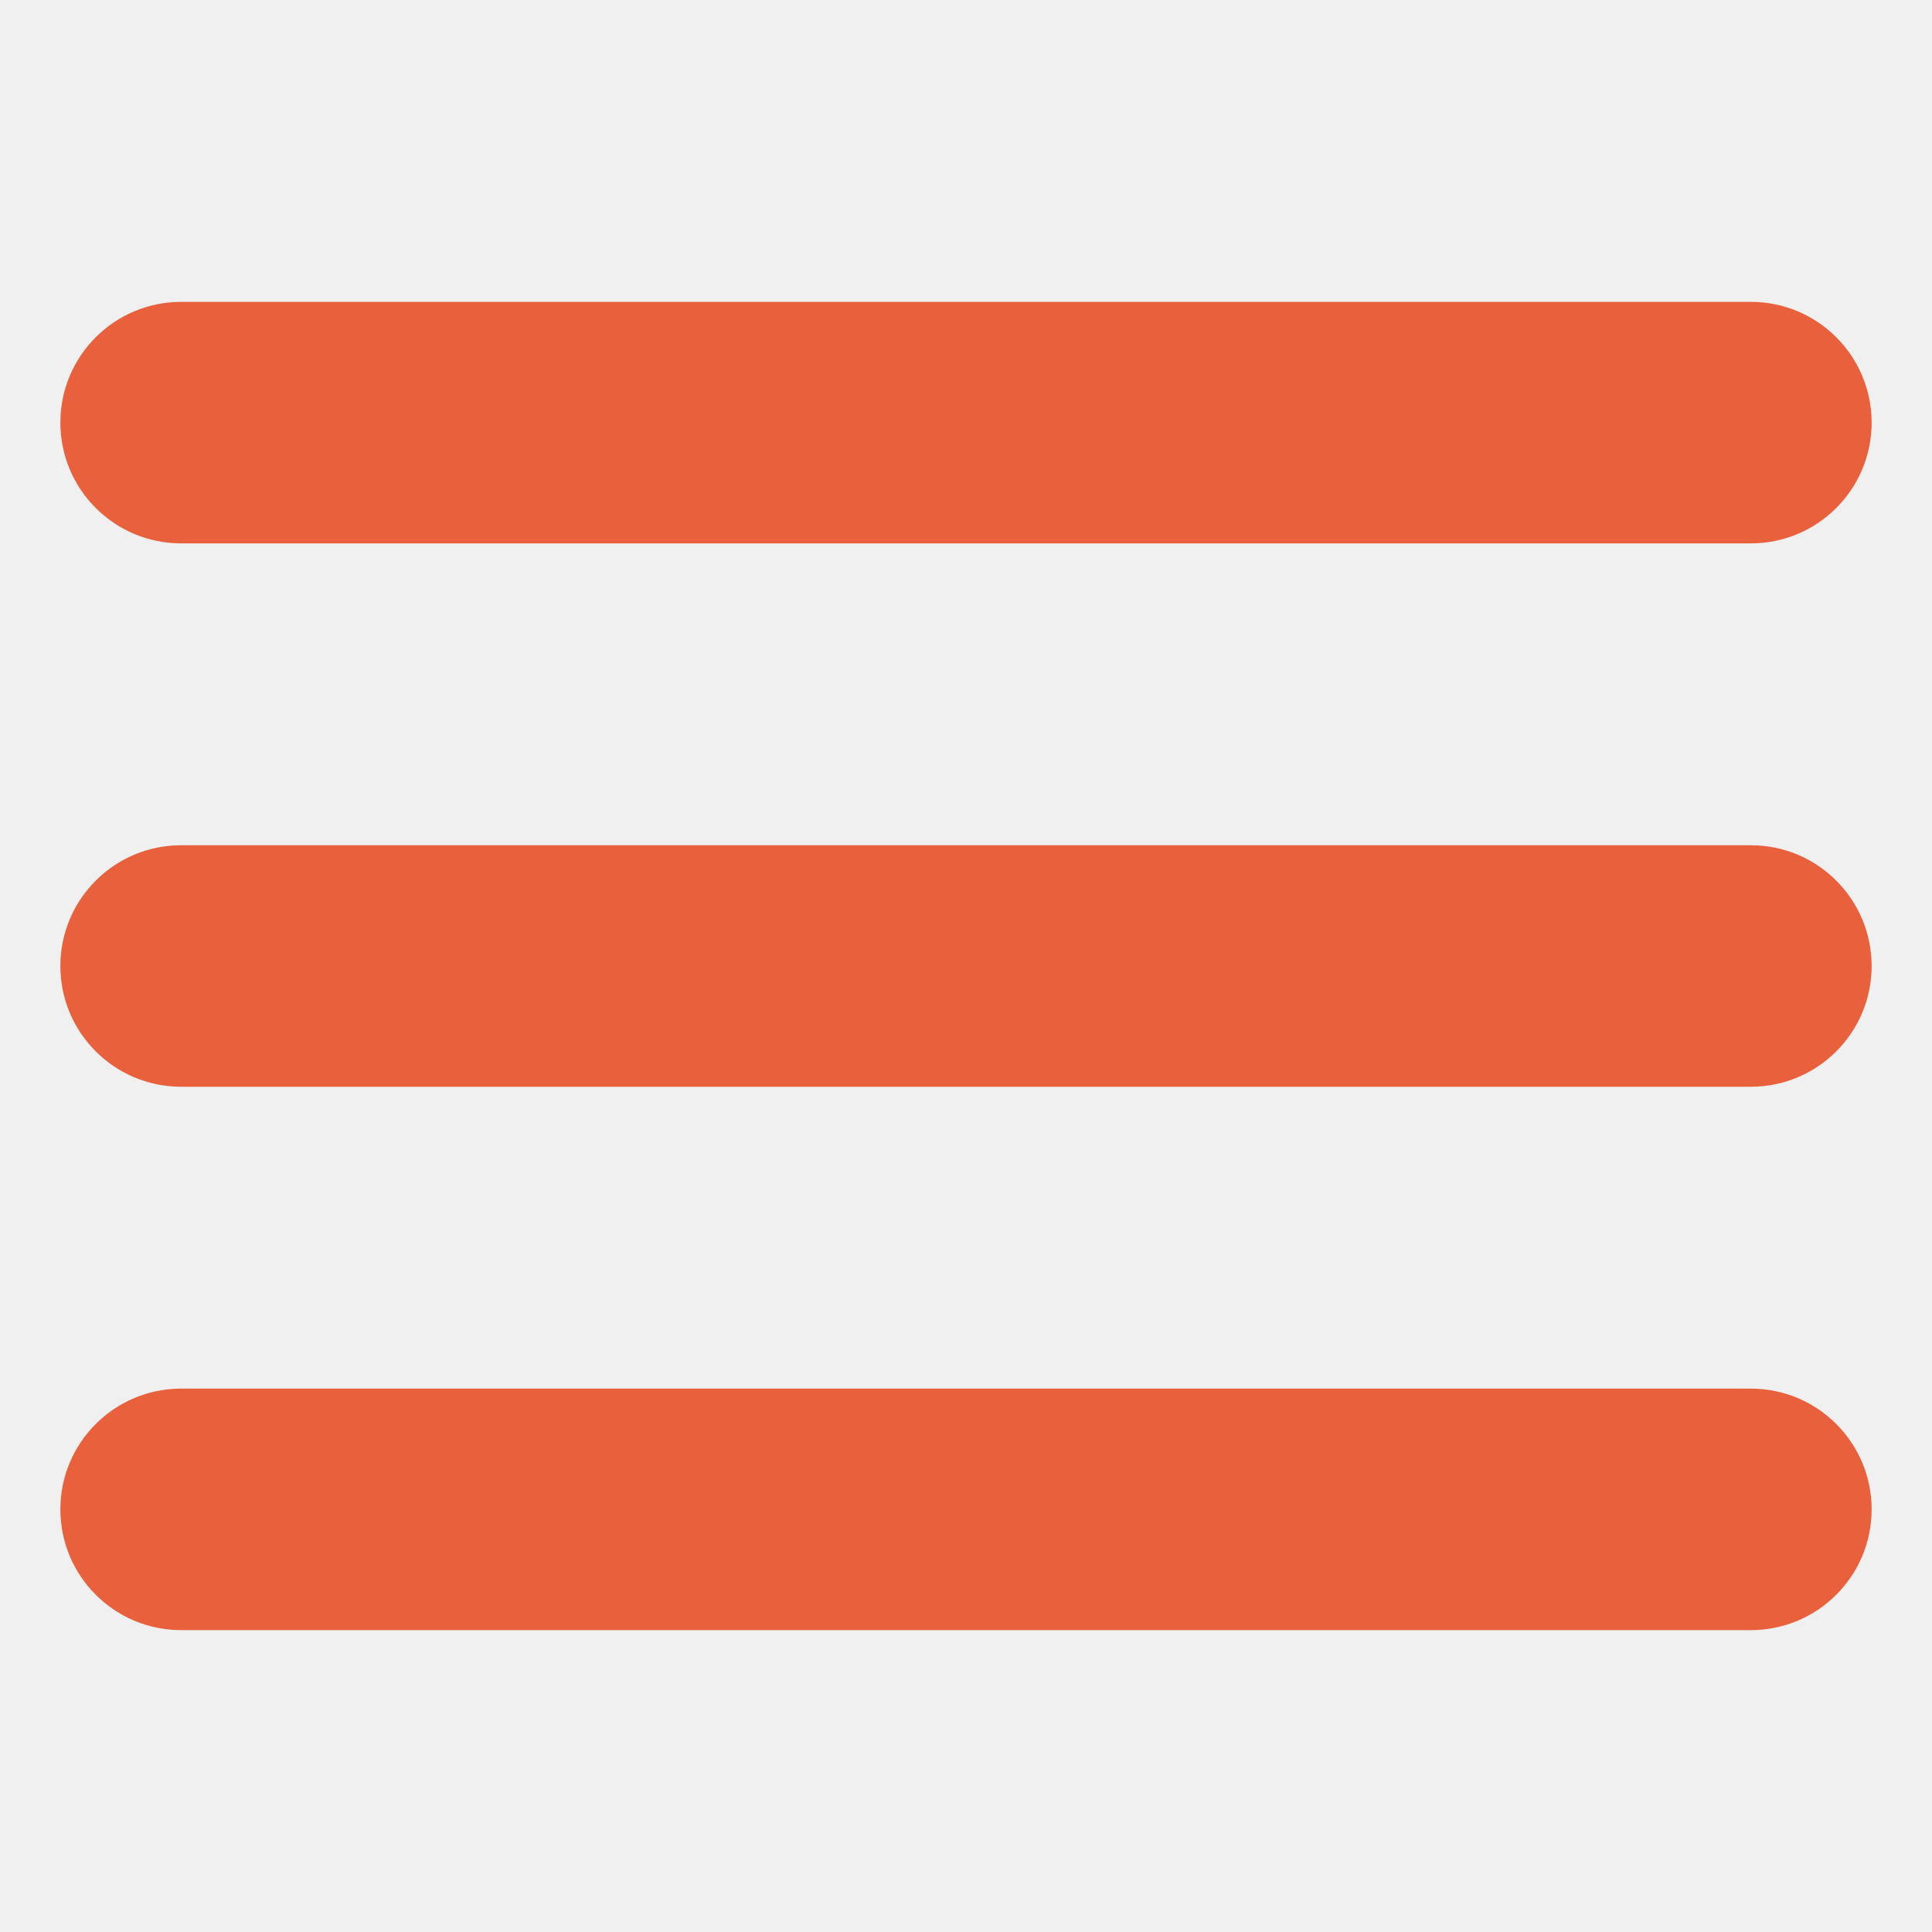
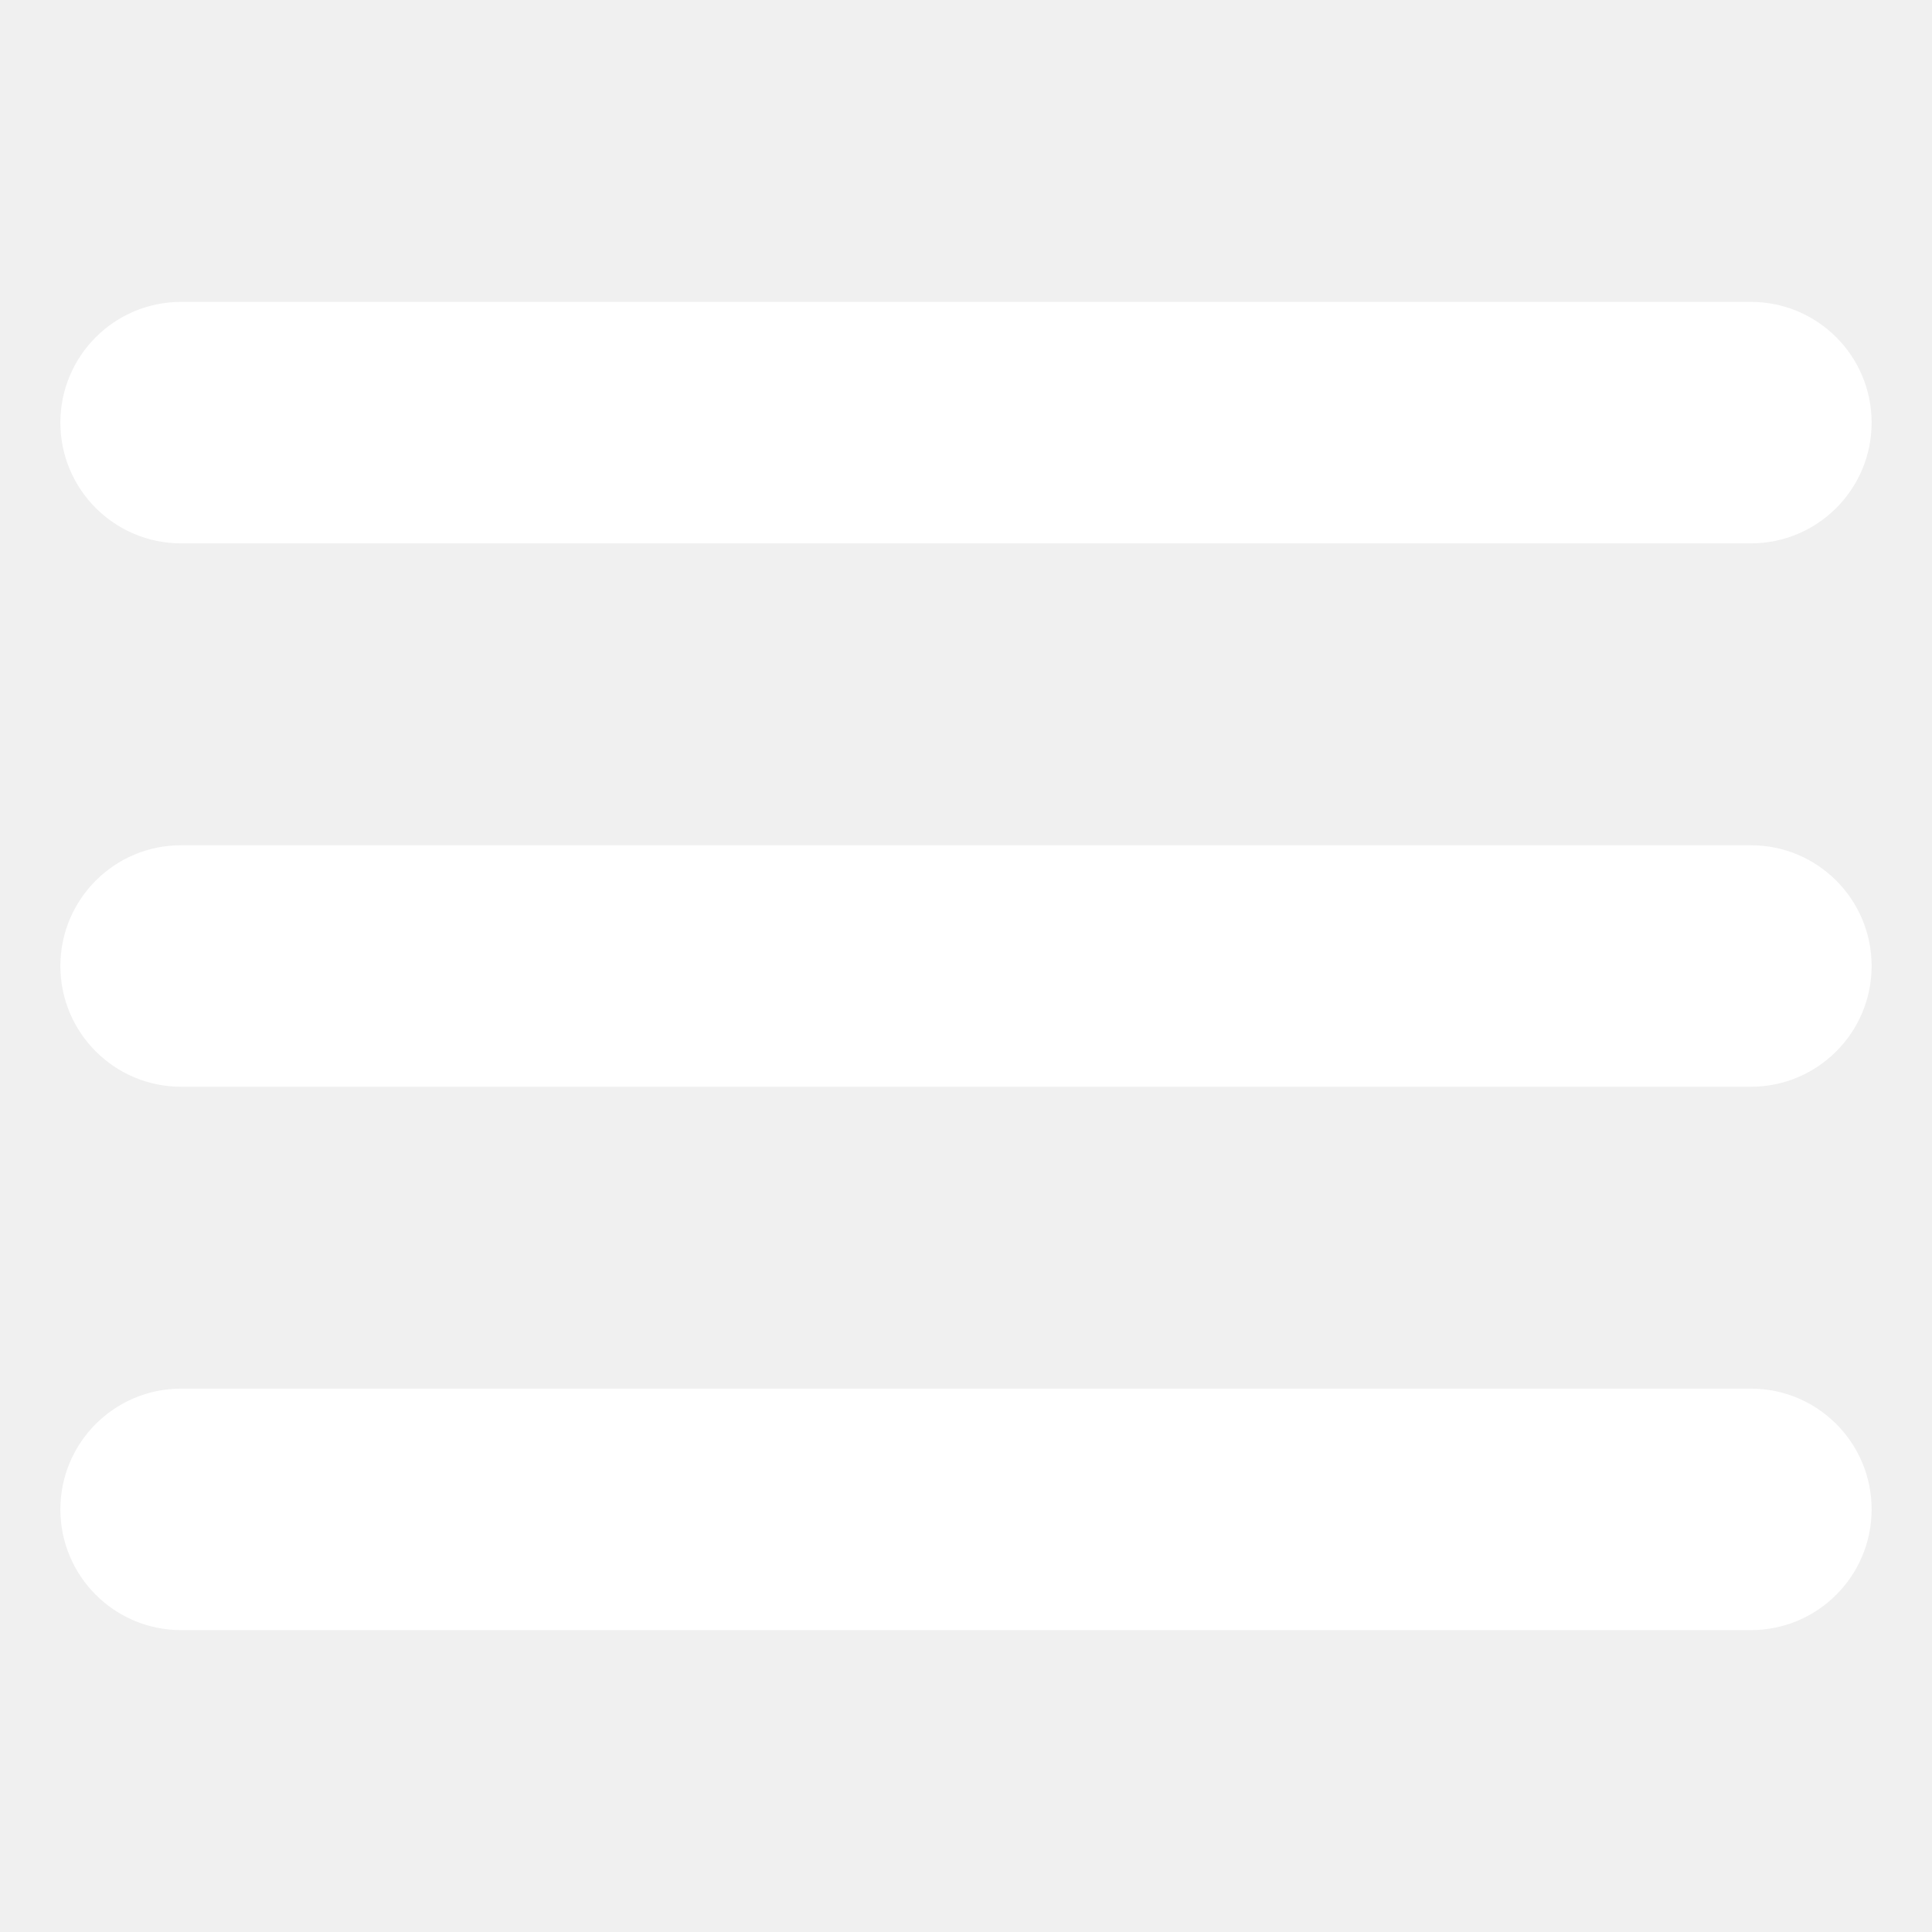
<svg xmlns="http://www.w3.org/2000/svg" data-name="Layer 1" id="Layer_1" viewBox="0 0 32 32">
  <defs>
-     <style>.cls-1{fill:#e8603c;}</style>
+     <style>.cls-1{fill:#ffffff;}</style>
  </defs>
  <path class="cls-1" d="M3,9H29a2,2,0,0,0,0-4H3A2,2,0,0,0,3,9Z" />
  <path class="cls-1" d="M29,14H3a2,2,0,0,0,0,4H29a2,2,0,0,0,0-4Z" />
  <path class="cls-1" d="M29,23H3a2,2,0,0,0,0,4H29a2,2,0,0,0,0-4Z" />
</svg>
